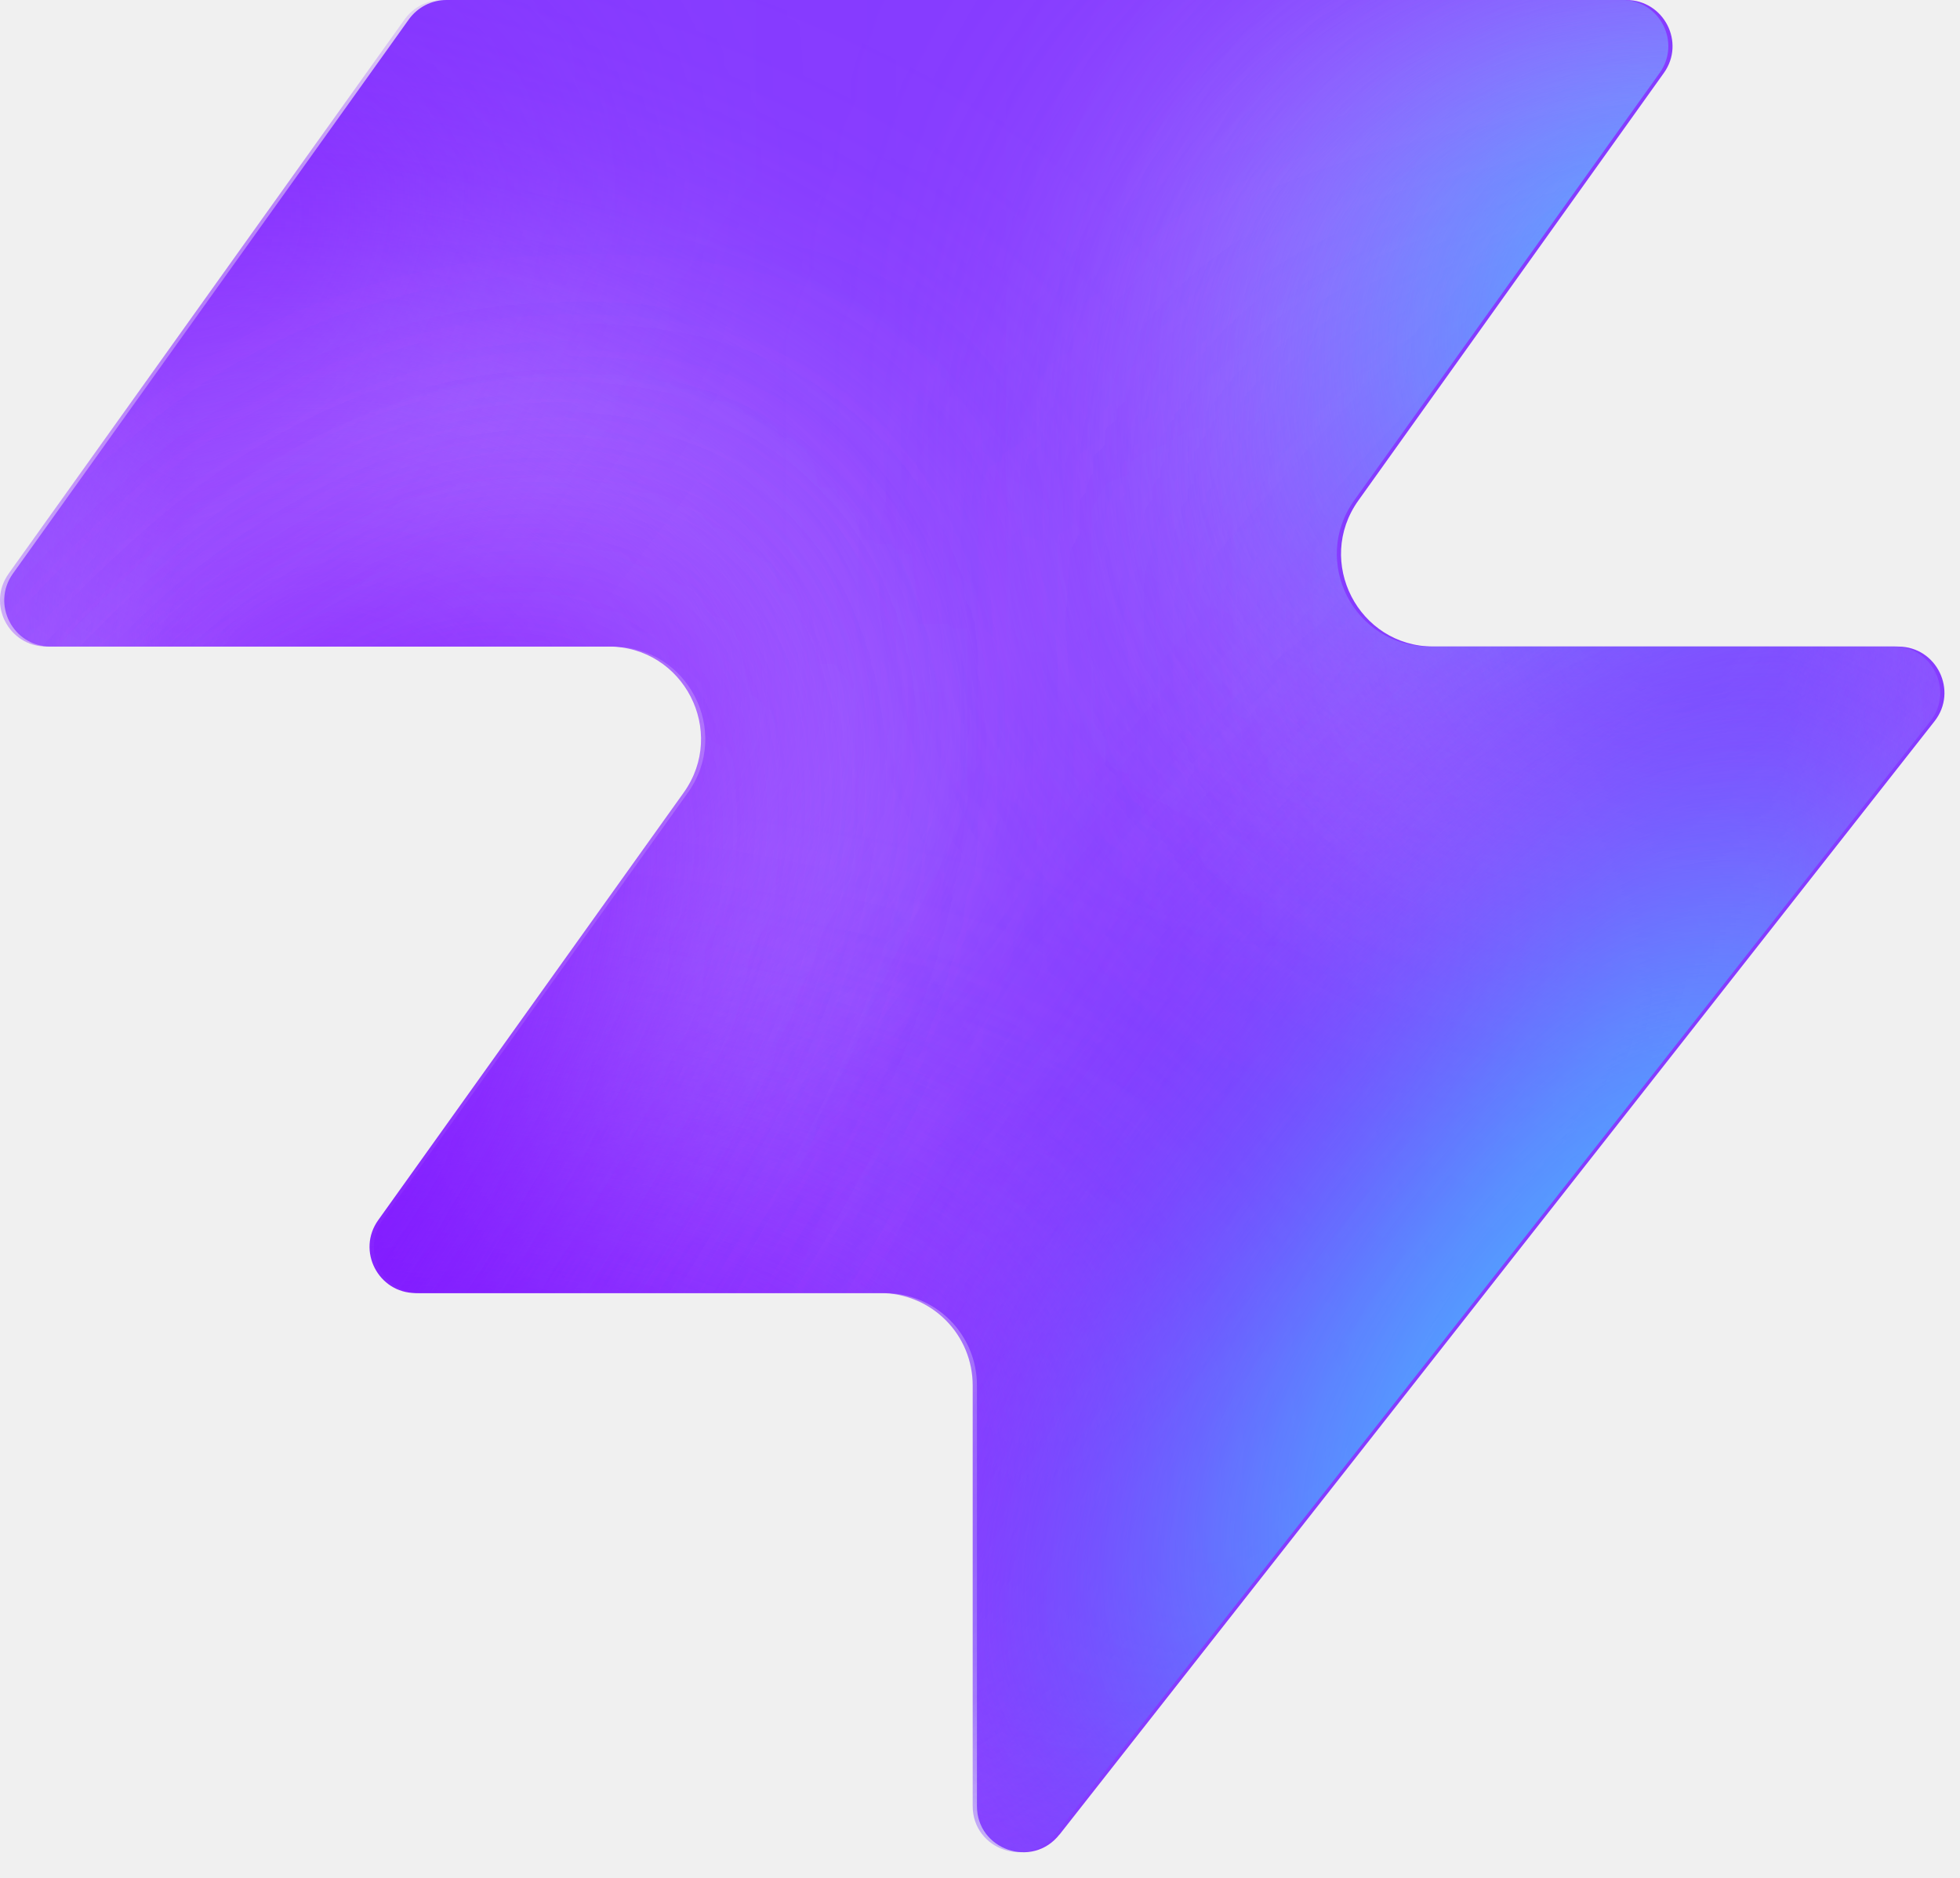
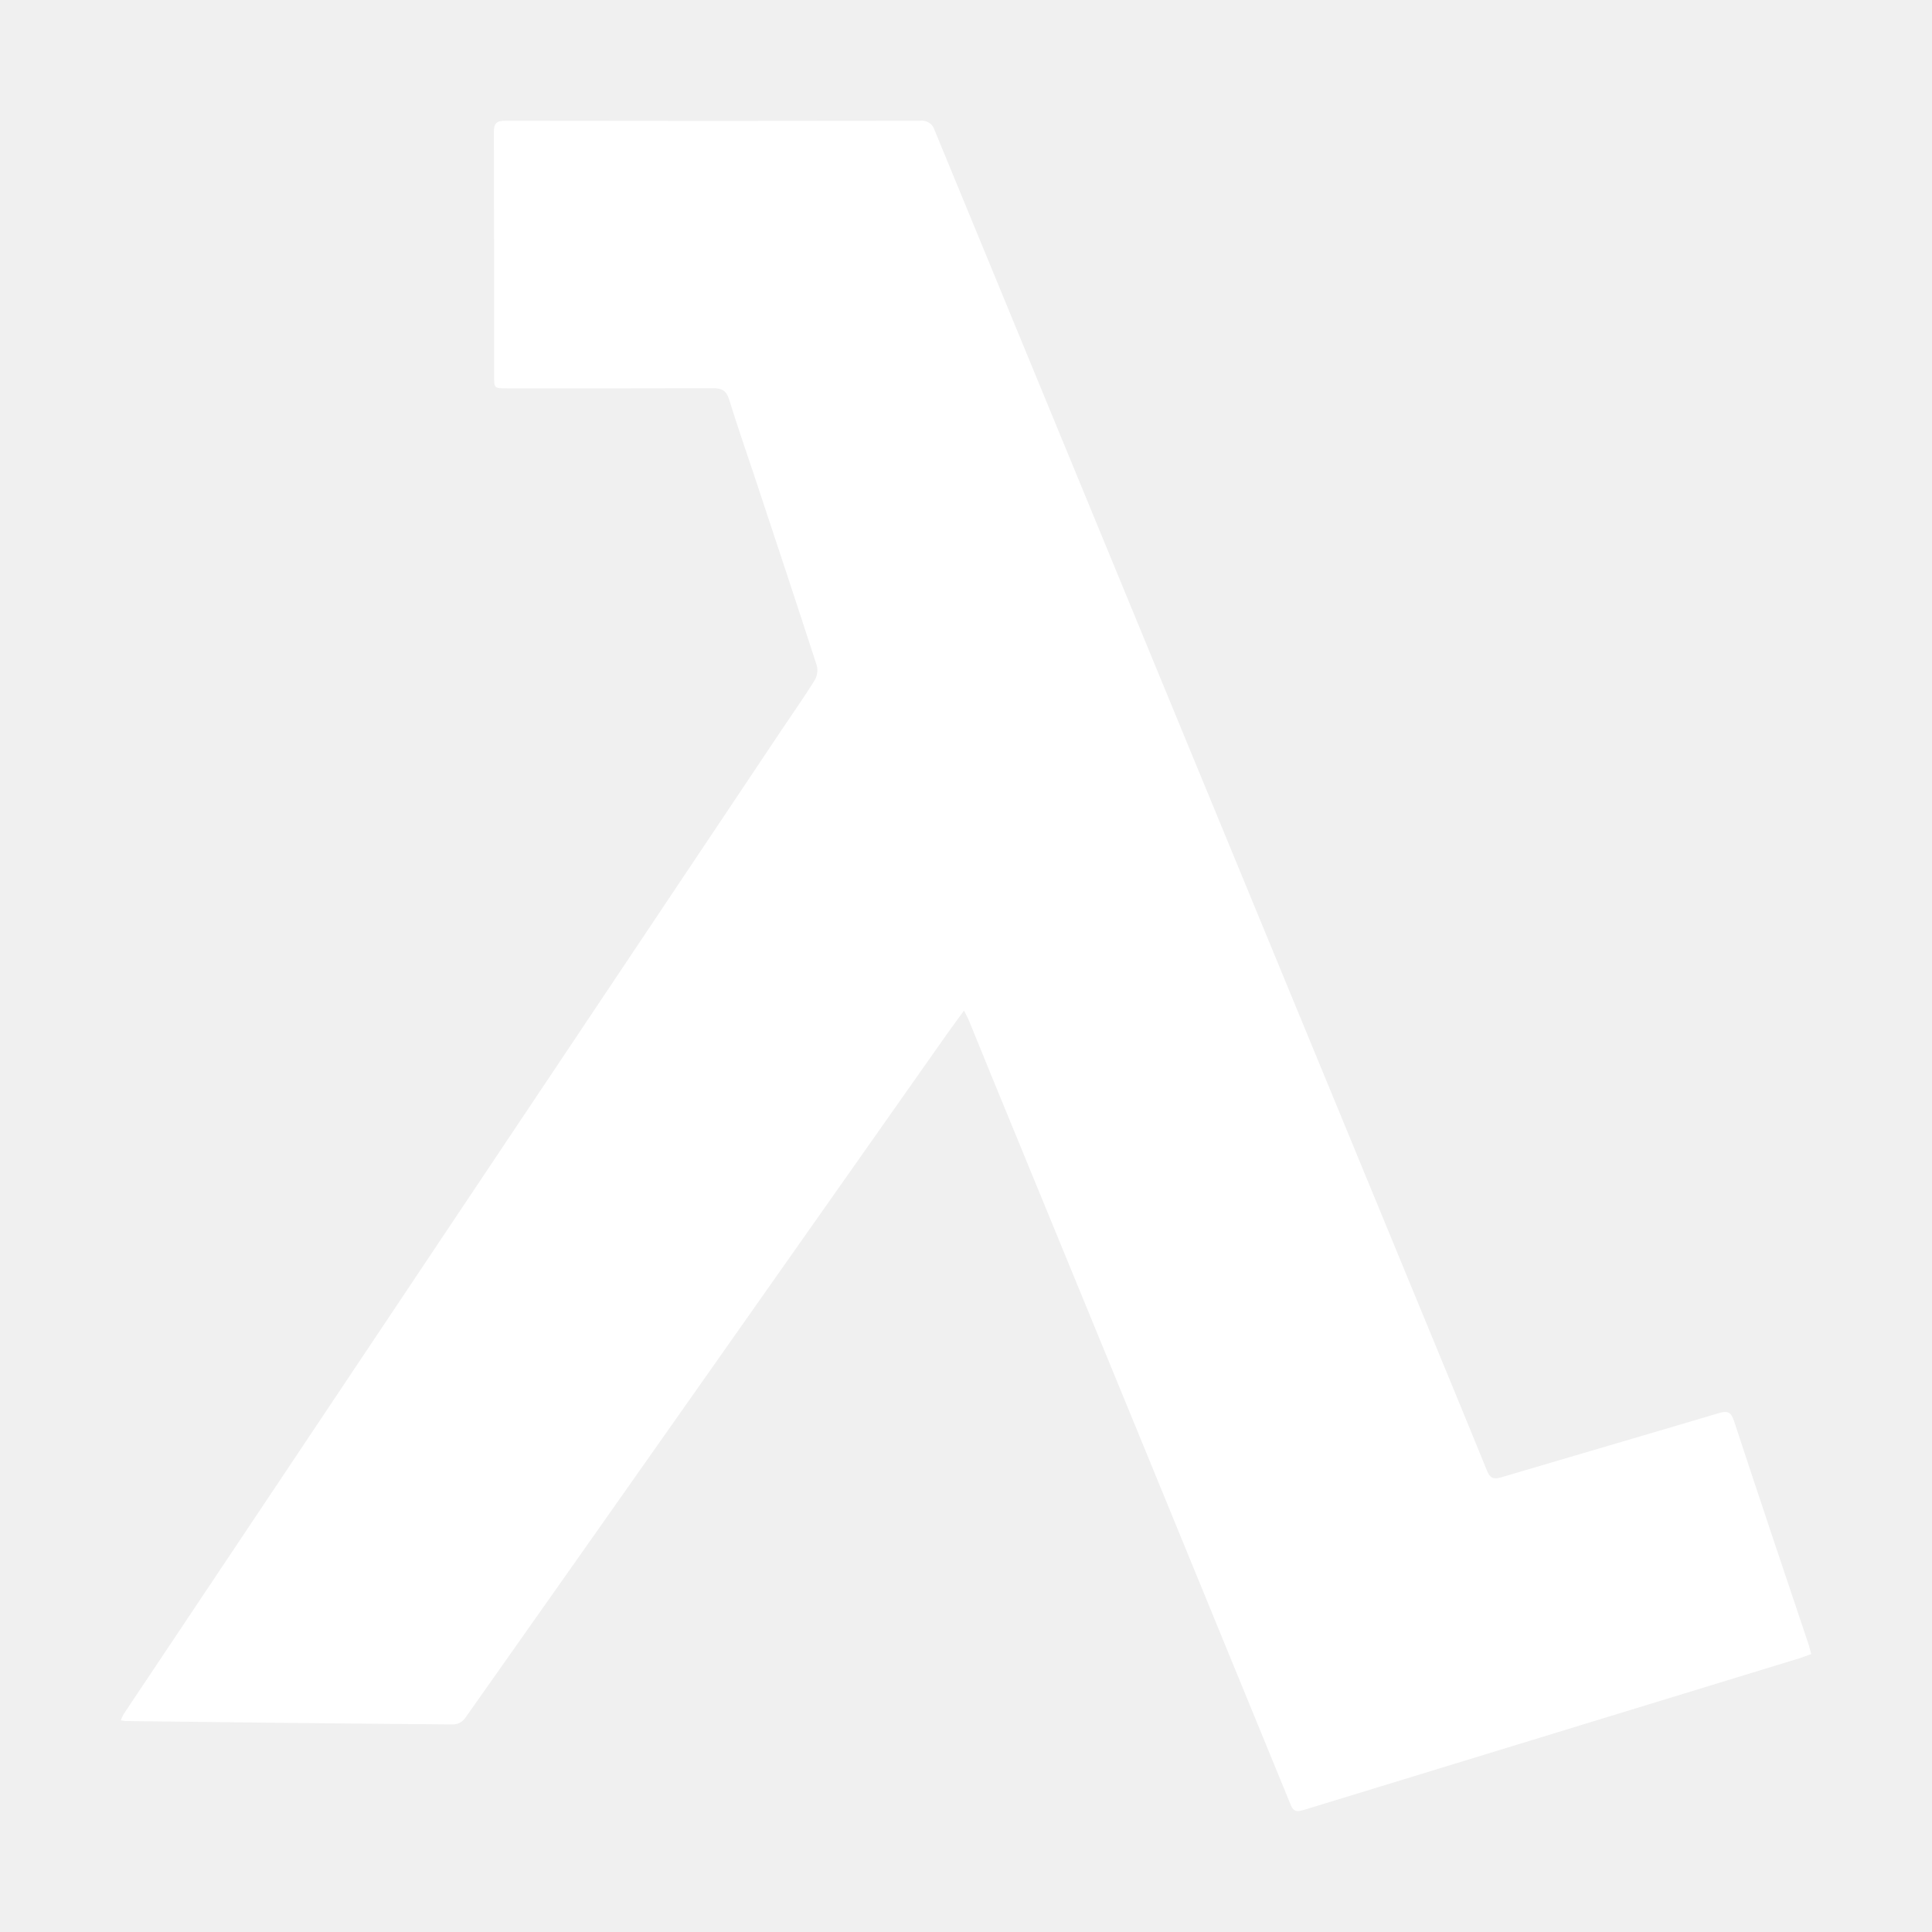
- <svg xmlns="http://www.w3.org/2000/svg" width="48" height="46" fill="none" viewBox="0 0 48 46">
-   <path fill="#863bff" d="M25.946 44.938c-.664.845-2.021.375-2.021-.698V33.937a2.26 2.26 0 0 0-2.262-2.262H10.287c-.92 0-1.456-1.04-.92-1.788l7.48-10.471c1.07-1.497 0-3.578-1.842-3.578H1.237c-.92 0-1.456-1.04-.92-1.788L10.013.474c.214-.297.556-.474.92-.474h28.894c.92 0 1.456 1.04.92 1.788l-7.48 10.471c-1.07 1.498 0 3.579 1.842 3.579h11.377c.943 0 1.473 1.088.89 1.83L25.947 44.94z" style="fill:#863bff;fill:color(display-p3 .525 .23 1);fill-opacity:1" />
-   <mask id="a" width="48" height="46" x="0" y="0" maskUnits="userSpaceOnUse" style="mask-type:alpha">
-     <path fill="#000" d="M25.842 44.938c-.664.844-2.021.375-2.021-.698V33.937a2.26 2.26 0 0 0-2.262-2.262H10.183c-.92 0-1.456-1.04-.92-1.788l7.48-10.471c1.07-1.498 0-3.579-1.842-3.579H1.133c-.92 0-1.456-1.04-.92-1.787L9.91.473c.214-.297.556-.474.92-.474h28.894c.92 0 1.456 1.04.92 1.788l-7.48 10.471c-1.07 1.498 0 3.578 1.842 3.578h11.377c.943 0 1.473 1.088.89 1.832L25.843 44.94z" style="fill:#000;fill-opacity:1" />
-   </mask>
-   <g mask="url(#a)">
-     <g filter="url(#b)">
-       <ellipse cx="5.508" cy="14.704" fill="#ede6ff" rx="5.508" ry="14.704" style="fill:#ede6ff;fill:color(display-p3 .927 .903 1);fill-opacity:1" transform="matrix(.00324 1 1 -.00324 -4.47 31.516)" />
-     </g>
-     <g filter="url(#c)">
-       <ellipse cx="10.399" cy="29.851" fill="#ede6ff" rx="10.399" ry="29.851" style="fill:#ede6ff;fill:color(display-p3 .927 .903 1);fill-opacity:1" transform="matrix(.00324 1 1 -.00324 -39.328 7.883)" />
-     </g>
-     <g filter="url(#d)">
-       <ellipse cx="5.508" cy="30.487" fill="#7e14ff" rx="5.508" ry="30.487" style="fill:#7e14ff;fill:color(display-p3 .492 .077 1);fill-opacity:1" transform="rotate(89.814 -25.913 -14.639)scale(1 -1)" />
-     </g>
-     <g filter="url(#e)">
-       <ellipse cx="5.508" cy="30.599" fill="#7e14ff" rx="5.508" ry="30.599" style="fill:#7e14ff;fill:color(display-p3 .492 .077 1);fill-opacity:1" transform="rotate(89.814 -32.644 -3.334)scale(1 -1)" />
-     </g>
-     <g filter="url(#f)">
-       <ellipse cx="5.508" cy="30.599" fill="#7e14ff" rx="5.508" ry="30.599" style="fill:#7e14ff;fill:color(display-p3 .492 .077 1);fill-opacity:1" transform="matrix(.00324 1 1 -.00324 -34.34 30.47)" />
-     </g>
-     <g filter="url(#g)">
-       <ellipse cx="14.072" cy="22.078" fill="#ede6ff" rx="14.072" ry="22.078" style="fill:#ede6ff;fill:color(display-p3 .927 .903 1);fill-opacity:1" transform="rotate(93.35 24.506 48.493)scale(-1 1)" />
-     </g>
-     <g filter="url(#h)">
-       <ellipse cx="3.47" cy="21.501" fill="#7e14ff" rx="3.47" ry="21.501" style="fill:#7e14ff;fill:color(display-p3 .492 .077 1);fill-opacity:1" transform="rotate(89.009 28.708 47.59)scale(-1 1)" />
-     </g>
-     <g filter="url(#i)">
-       <ellipse cx="3.47" cy="21.501" fill="#7e14ff" rx="3.47" ry="21.501" style="fill:#7e14ff;fill:color(display-p3 .492 .077 1);fill-opacity:1" transform="rotate(89.009 28.708 47.59)scale(-1 1)" />
-     </g>
-     <g filter="url(#j)">
-       <ellipse cx=".387" cy="8.972" fill="#7e14ff" rx="4.407" ry="29.108" style="fill:#7e14ff;fill:color(display-p3 .492 .077 1);fill-opacity:1" transform="rotate(39.51 .387 8.972)" />
-     </g>
-     <g filter="url(#k)">
-       <ellipse cx="47.523" cy="-6.092" fill="#7e14ff" rx="4.407" ry="29.108" style="fill:#7e14ff;fill:color(display-p3 .492 .077 1);fill-opacity:1" transform="rotate(37.892 47.523 -6.092)" />
-     </g>
-     <g filter="url(#l)">
-       <ellipse cx="41.412" cy="6.333" fill="#47bfff" rx="5.971" ry="9.665" style="fill:#47bfff;fill:color(display-p3 .28 .748 1);fill-opacity:1" transform="rotate(37.892 41.412 6.333)" />
-     </g>
-     <g filter="url(#m)">
-       <ellipse cx="-1.879" cy="38.332" fill="#7e14ff" rx="4.407" ry="29.108" style="fill:#7e14ff;fill:color(display-p3 .492 .077 1);fill-opacity:1" transform="rotate(37.892 -1.88 38.332)" />
-     </g>
-     <g filter="url(#n)">
-       <ellipse cx="-1.879" cy="38.332" fill="#7e14ff" rx="4.407" ry="29.108" style="fill:#7e14ff;fill:color(display-p3 .492 .077 1);fill-opacity:1" transform="rotate(37.892 -1.88 38.332)" />
-     </g>
-     <g filter="url(#o)">
-       <ellipse cx="35.651" cy="29.907" fill="#7e14ff" rx="4.407" ry="29.108" style="fill:#7e14ff;fill:color(display-p3 .492 .077 1);fill-opacity:1" transform="rotate(37.892 35.651 29.907)" />
-     </g>
-     <g filter="url(#p)">
-       <ellipse cx="38.418" cy="32.4" fill="#47bfff" rx="5.971" ry="15.297" style="fill:#47bfff;fill:color(display-p3 .28 .748 1);fill-opacity:1" transform="rotate(37.892 38.418 32.4)" />
-     </g>
-   </g>
-   <defs>
-     <filter id="b" width="60.045" height="41.654" x="-19.77" y="16.149" color-interpolation-filters="sRGB" filterUnits="userSpaceOnUse">
-       <feFlood flood-opacity="0" result="BackgroundImageFix" />
-       <feBlend in="SourceGraphic" in2="BackgroundImageFix" result="shape" />
-       <feGaussianBlur result="effect1_foregroundBlur_2002_17158" stdDeviation="7.659" />
-     </filter>
-     <filter id="c" width="90.34" height="51.437" x="-54.613" y="-7.533" color-interpolation-filters="sRGB" filterUnits="userSpaceOnUse">
-       <feFlood flood-opacity="0" result="BackgroundImageFix" />
-       <feBlend in="SourceGraphic" in2="BackgroundImageFix" result="shape" />
-       <feGaussianBlur result="effect1_foregroundBlur_2002_17158" stdDeviation="7.659" />
-     </filter>
-     <filter id="d" width="79.355" height="29.4" x="-49.64" y="2.03" color-interpolation-filters="sRGB" filterUnits="userSpaceOnUse">
-       <feFlood flood-opacity="0" result="BackgroundImageFix" />
-       <feBlend in="SourceGraphic" in2="BackgroundImageFix" result="shape" />
-       <feGaussianBlur result="effect1_foregroundBlur_2002_17158" stdDeviation="4.596" />
-     </filter>
-     <filter id="e" width="79.579" height="29.4" x="-45.045" y="20.029" color-interpolation-filters="sRGB" filterUnits="userSpaceOnUse">
-       <feFlood flood-opacity="0" result="BackgroundImageFix" />
-       <feBlend in="SourceGraphic" in2="BackgroundImageFix" result="shape" />
-       <feGaussianBlur result="effect1_foregroundBlur_2002_17158" stdDeviation="4.596" />
-     </filter>
-     <filter id="f" width="79.579" height="29.4" x="-43.513" y="21.178" color-interpolation-filters="sRGB" filterUnits="userSpaceOnUse">
-       <feFlood flood-opacity="0" result="BackgroundImageFix" />
-       <feBlend in="SourceGraphic" in2="BackgroundImageFix" result="shape" />
-       <feGaussianBlur result="effect1_foregroundBlur_2002_17158" stdDeviation="4.596" />
-     </filter>
-     <filter id="g" width="74.749" height="58.852" x="15.756" y="-17.901" color-interpolation-filters="sRGB" filterUnits="userSpaceOnUse">
-       <feFlood flood-opacity="0" result="BackgroundImageFix" />
-       <feBlend in="SourceGraphic" in2="BackgroundImageFix" result="shape" />
-       <feGaussianBlur result="effect1_foregroundBlur_2002_17158" stdDeviation="7.659" />
-     </filter>
-     <filter id="h" width="61.377" height="25.362" x="23.548" y="2.284" color-interpolation-filters="sRGB" filterUnits="userSpaceOnUse">
-       <feFlood flood-opacity="0" result="BackgroundImageFix" />
-       <feBlend in="SourceGraphic" in2="BackgroundImageFix" result="shape" />
-       <feGaussianBlur result="effect1_foregroundBlur_2002_17158" stdDeviation="4.596" />
-     </filter>
-     <filter id="i" width="61.377" height="25.362" x="23.548" y="2.284" color-interpolation-filters="sRGB" filterUnits="userSpaceOnUse">
-       <feFlood flood-opacity="0" result="BackgroundImageFix" />
-       <feBlend in="SourceGraphic" in2="BackgroundImageFix" result="shape" />
-       <feGaussianBlur result="effect1_foregroundBlur_2002_17158" stdDeviation="4.596" />
-     </filter>
-     <filter id="j" width="56.045" height="63.649" x="-27.636" y="-22.853" color-interpolation-filters="sRGB" filterUnits="userSpaceOnUse">
-       <feFlood flood-opacity="0" result="BackgroundImageFix" />
-       <feBlend in="SourceGraphic" in2="BackgroundImageFix" result="shape" />
-       <feGaussianBlur result="effect1_foregroundBlur_2002_17158" stdDeviation="4.596" />
-     </filter>
-     <filter id="k" width="54.814" height="64.646" x="20.116" y="-38.415" color-interpolation-filters="sRGB" filterUnits="userSpaceOnUse">
-       <feFlood flood-opacity="0" result="BackgroundImageFix" />
-       <feBlend in="SourceGraphic" in2="BackgroundImageFix" result="shape" />
-       <feGaussianBlur result="effect1_foregroundBlur_2002_17158" stdDeviation="4.596" />
-     </filter>
-     <filter id="l" width="33.541" height="35.313" x="24.641" y="-11.323" color-interpolation-filters="sRGB" filterUnits="userSpaceOnUse">
-       <feFlood flood-opacity="0" result="BackgroundImageFix" />
-       <feBlend in="SourceGraphic" in2="BackgroundImageFix" result="shape" />
-       <feGaussianBlur result="effect1_foregroundBlur_2002_17158" stdDeviation="4.596" />
-     </filter>
-     <filter id="m" width="54.814" height="64.646" x="-29.286" y="6.009" color-interpolation-filters="sRGB" filterUnits="userSpaceOnUse">
-       <feFlood flood-opacity="0" result="BackgroundImageFix" />
-       <feBlend in="SourceGraphic" in2="BackgroundImageFix" result="shape" />
-       <feGaussianBlur result="effect1_foregroundBlur_2002_17158" stdDeviation="4.596" />
-     </filter>
-     <filter id="n" width="54.814" height="64.646" x="-29.286" y="6.009" color-interpolation-filters="sRGB" filterUnits="userSpaceOnUse">
-       <feFlood flood-opacity="0" result="BackgroundImageFix" />
-       <feBlend in="SourceGraphic" in2="BackgroundImageFix" result="shape" />
-       <feGaussianBlur result="effect1_foregroundBlur_2002_17158" stdDeviation="4.596" />
-     </filter>
-     <filter id="o" width="54.814" height="64.646" x="8.244" y="-2.416" color-interpolation-filters="sRGB" filterUnits="userSpaceOnUse">
-       <feFlood flood-opacity="0" result="BackgroundImageFix" />
-       <feBlend in="SourceGraphic" in2="BackgroundImageFix" result="shape" />
-       <feGaussianBlur result="effect1_foregroundBlur_2002_17158" stdDeviation="4.596" />
-     </filter>
-     <filter id="p" width="39.409" height="43.623" x="18.713" y="10.588" color-interpolation-filters="sRGB" filterUnits="userSpaceOnUse">
-       <feFlood flood-opacity="0" result="BackgroundImageFix" />
-       <feBlend in="SourceGraphic" in2="BackgroundImageFix" result="shape" />
-       <feGaussianBlur result="effect1_foregroundBlur_2002_17158" stdDeviation="4.596" />
-     </filter>
-   </defs>
+ <svg xmlns="http://www.w3.org/2000/svg" width="800px" height="800px" viewBox="0 0 16 16" fill="none">
+   <path fill="#FFFFFF" d="M7.983 8.37c-.053.073-.098.133-.141.194L5.775 11.5c-.64.91-1.282 1.82-1.924 2.73a.128.128 0 01-.092.051c-.906-.007-1.813-.017-2.719-.028-.01 0-.02-.003-.04-.006a.455.455 0 01.025-.053 13977.496 13977.496 0 015.446-8.146c.092-.138.188-.273.275-.413a.165.165 0 00.018-.124c-.167-.515-.338-1.03-.508-1.543-.073-.22-.15-.44-.218-.66-.022-.072-.059-.094-.134-.093-.57.002-1.136.001-1.704.001-.108 0-.108 0-.108-.103 0-.674 0-1.347-.002-2.021 0-.075.026-.092.099-.092 1.143.002 2.286.002 3.43 0a.113.113 0 01.076.017.107.107 0 01.045.061 18266.184 18266.184 0 003.92 9.51c.218.53.438 1.059.654 1.59.026.064.053.076.12.056.6-.178 1.2-.352 1.8-.531.075-.023.102-.008.126.064.204.62.412 1.239.62 1.858l.02.073c-.043.015-.083.032-.124.043l-4.085 1.25c-.065.02-.085 0-.106-.054l-1.25-3.048-1.226-2.984-.183-.449c-.01-.026-.023-.048-.043-.087z" />
</svg>
